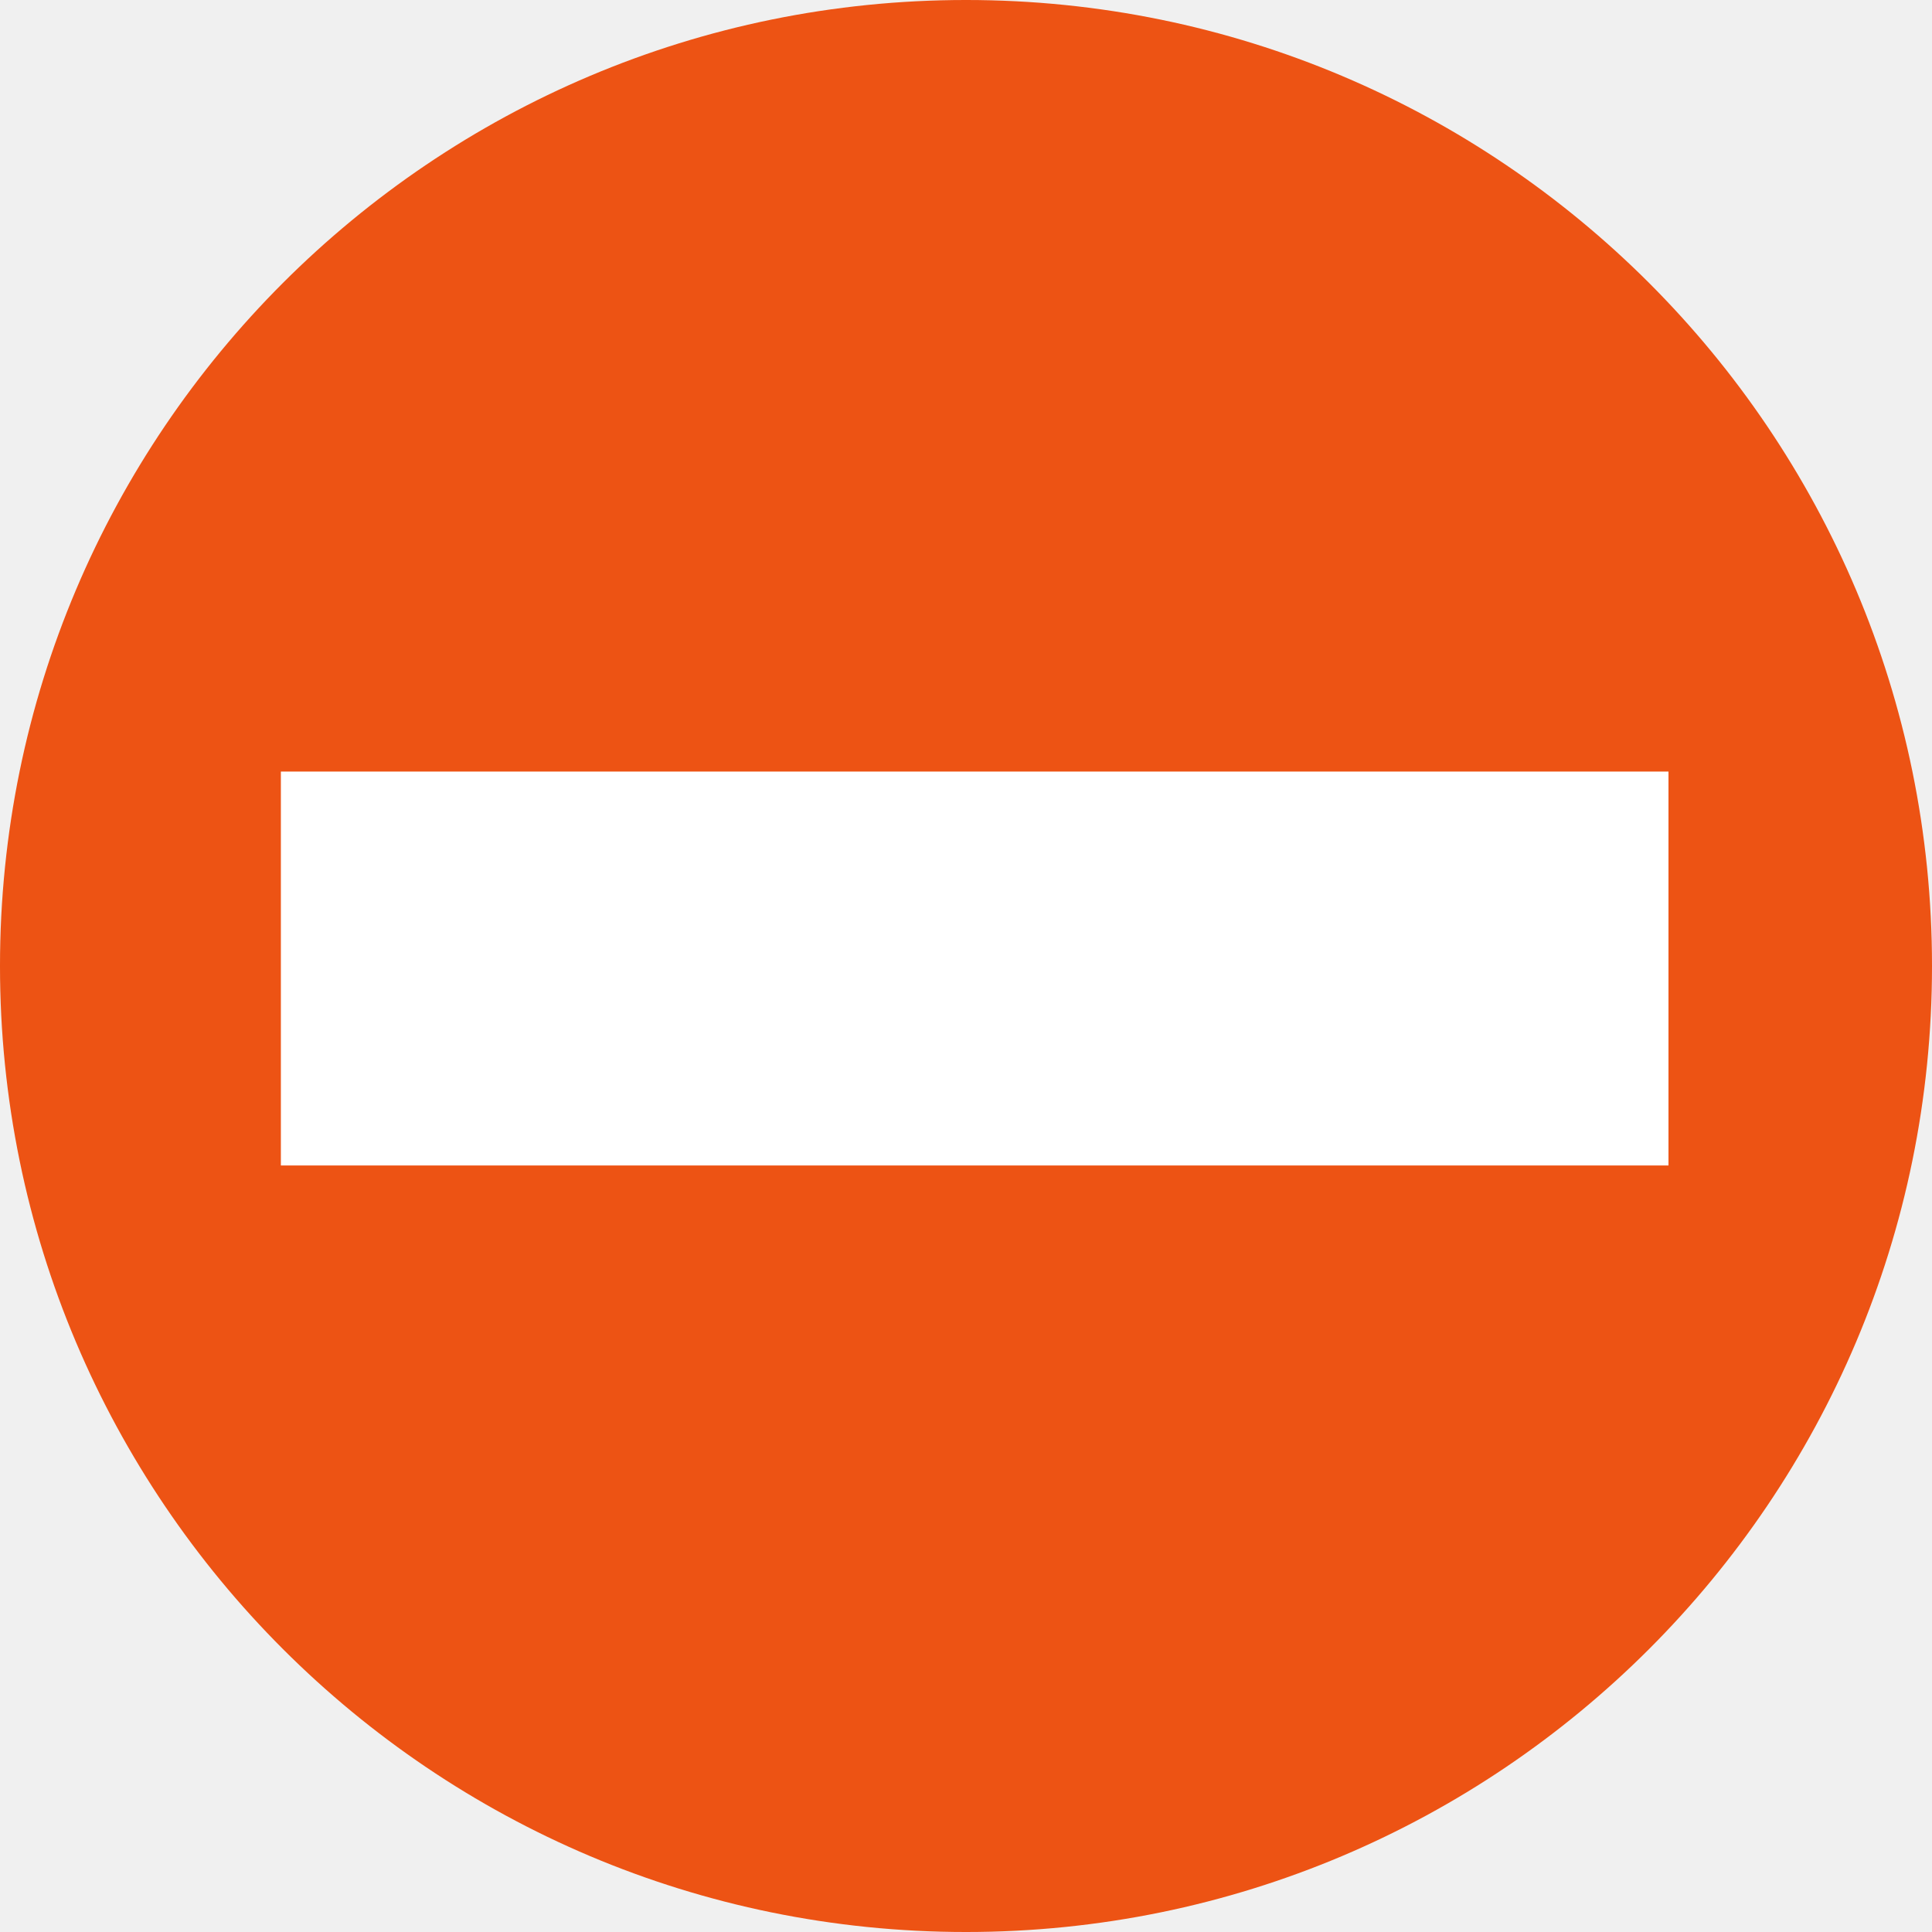
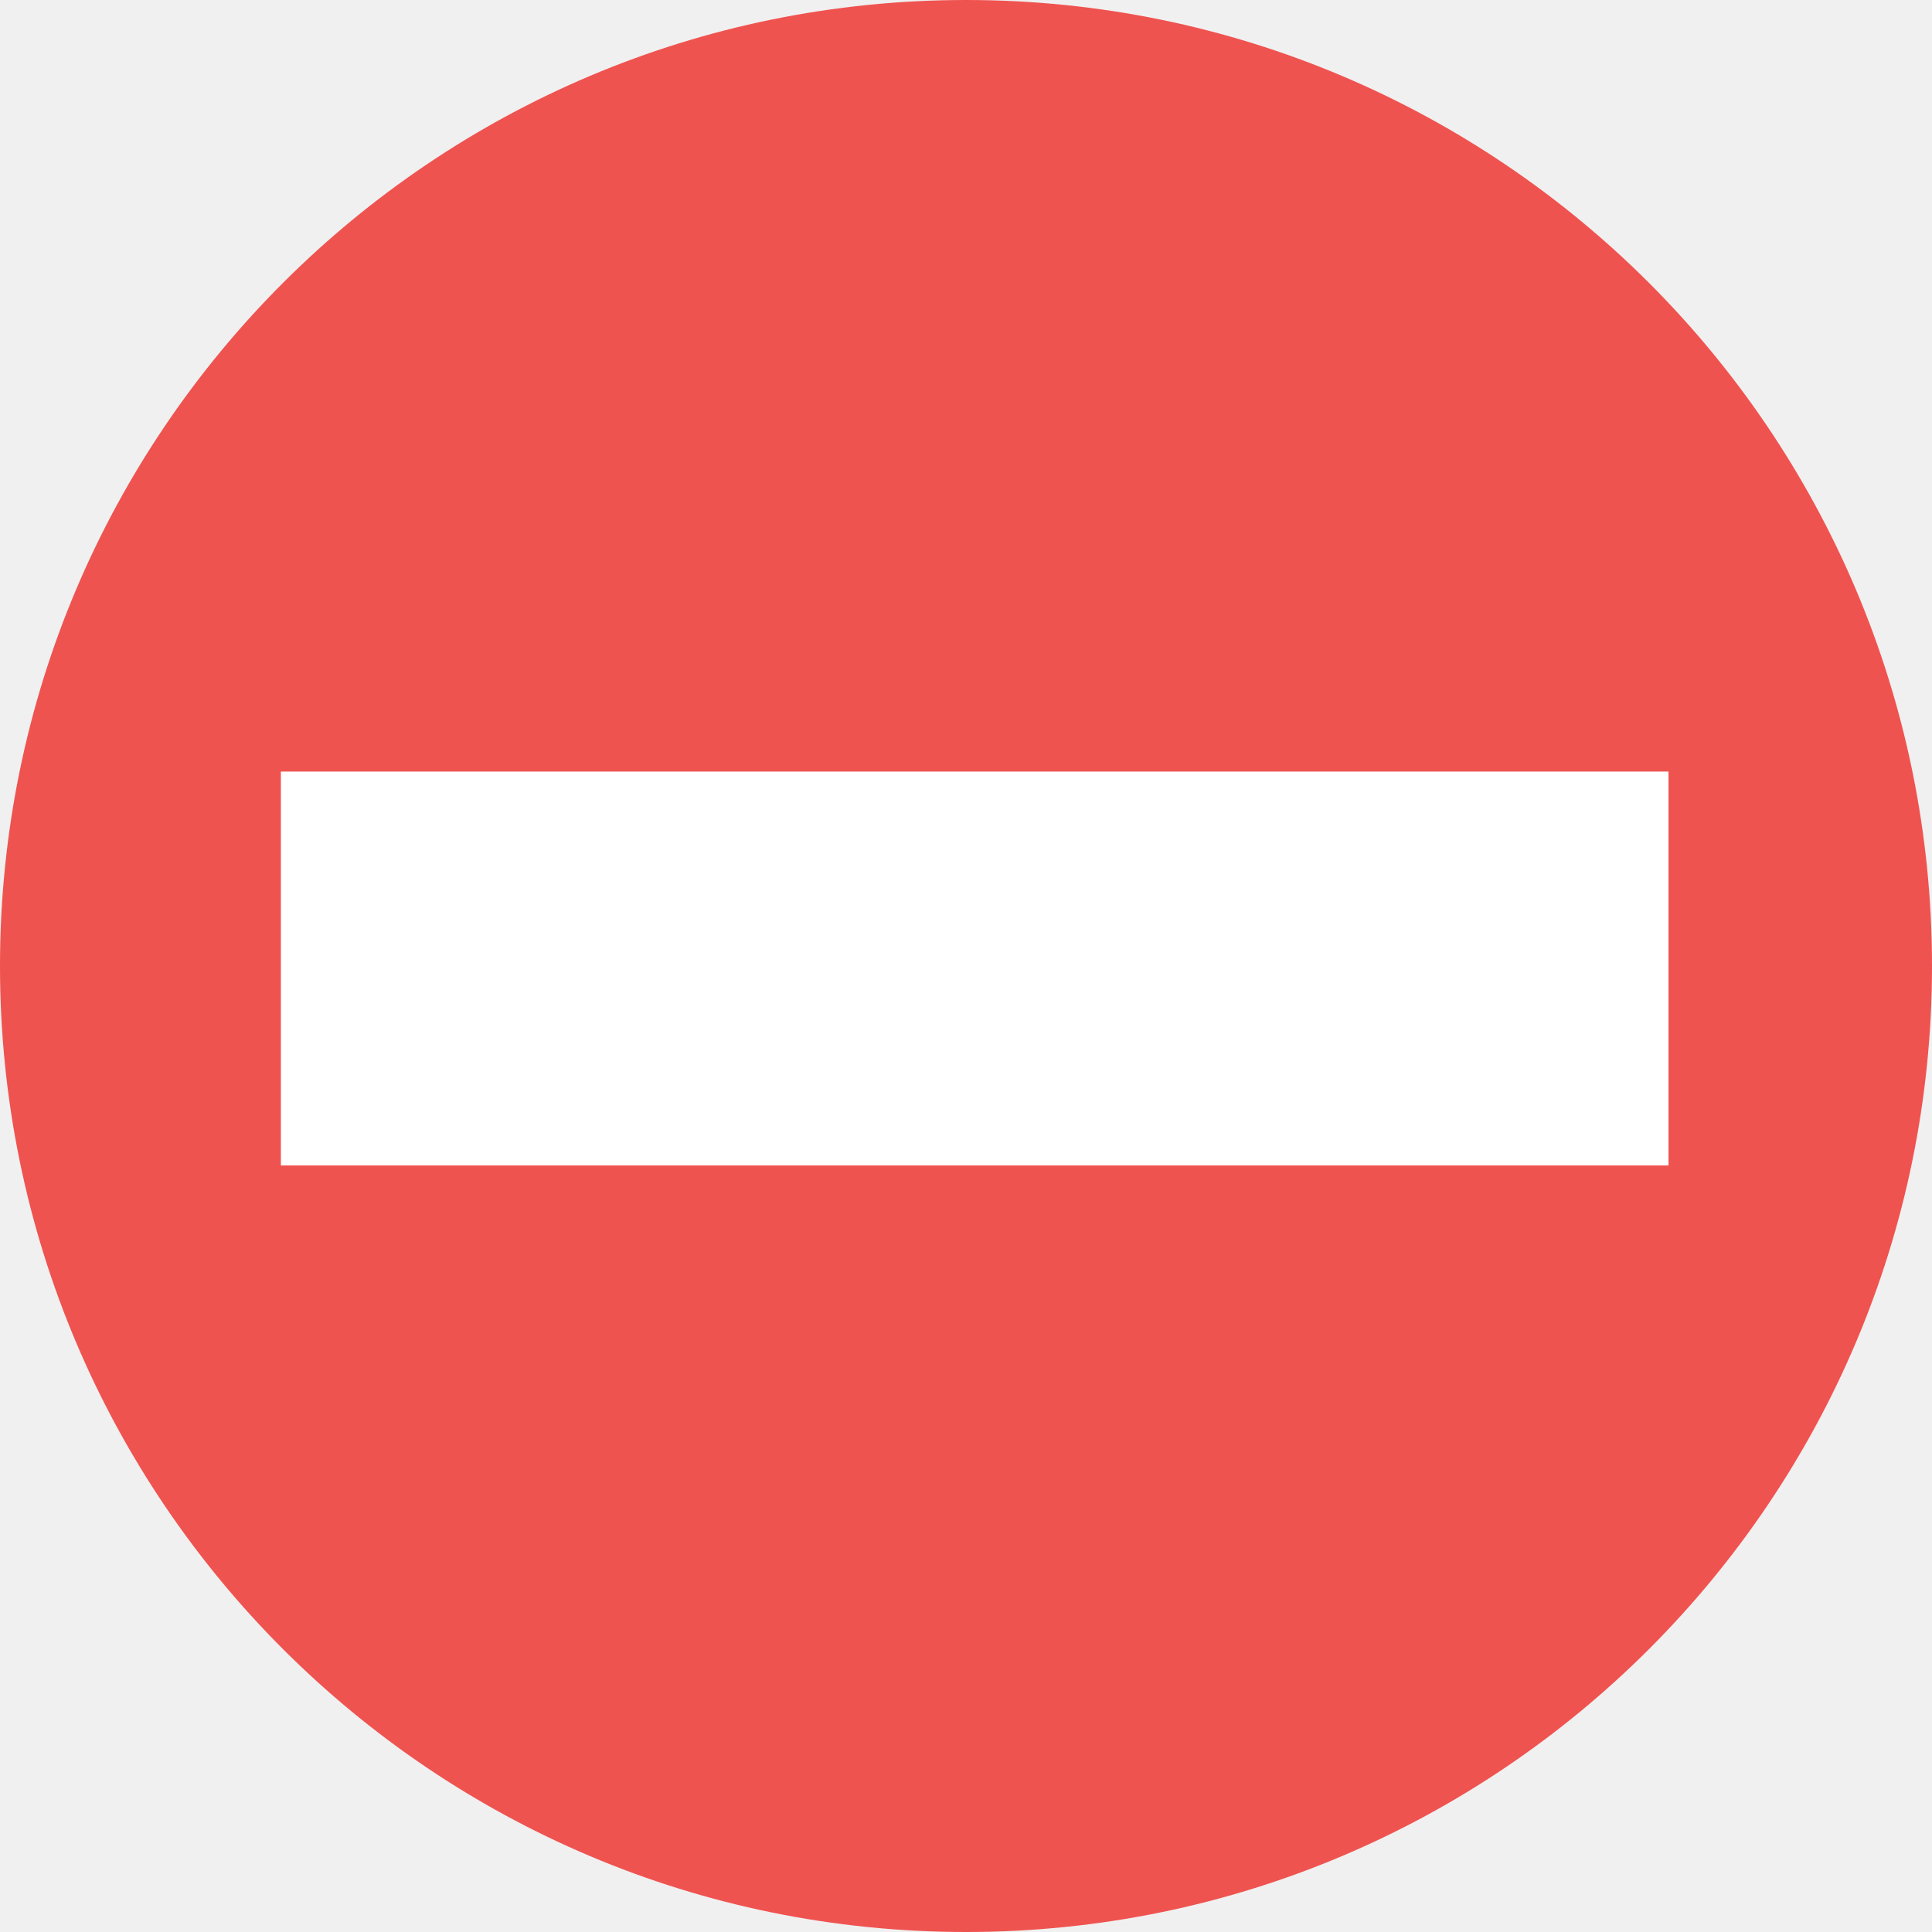
<svg xmlns="http://www.w3.org/2000/svg" width="125.742mm" height="125.742mm" viewBox="0 0 445.543 445.543" id="svg2" version="1.1">
  <defs id="defs4">
    </defs>
  <g id="layer1" transform="translate(-2.22845,-604.5906)">
-     <circle style="fill:#ed5314;fill-opacity:1;stroke:#000000;stroke-width:0;stroke-linecap:butt;stroke-linejoin:miter;stroke-miterlimit:1;stroke-dasharray:none;stroke-dashoffset:0;stroke-opacity:1" id="path8068" cx="225" cy="827.362" r="222.772" />
+     <circle style="fill:#ef5350;fill-opacity:1;stroke:#000000;stroke-width:0;stroke-linecap:butt;stroke-linejoin:miter;stroke-miterlimit:1;stroke-dasharray:none;stroke-dashoffset:0;stroke-opacity:1" id="path8068" cx="225" cy="827.362" r="222.772" />
    <rect style="fill:#ffffff;fill-rule:evenodd;stroke:none;stroke-width:0;stroke-linecap:butt;stroke-linejoin:miter;stroke-miterlimit:4;stroke-dasharray:none;stroke-opacity:1;fill-opacity:1" id="rect8073" width="320" height="90.839" x="67" y="782.524" />
  </g>
</svg>
